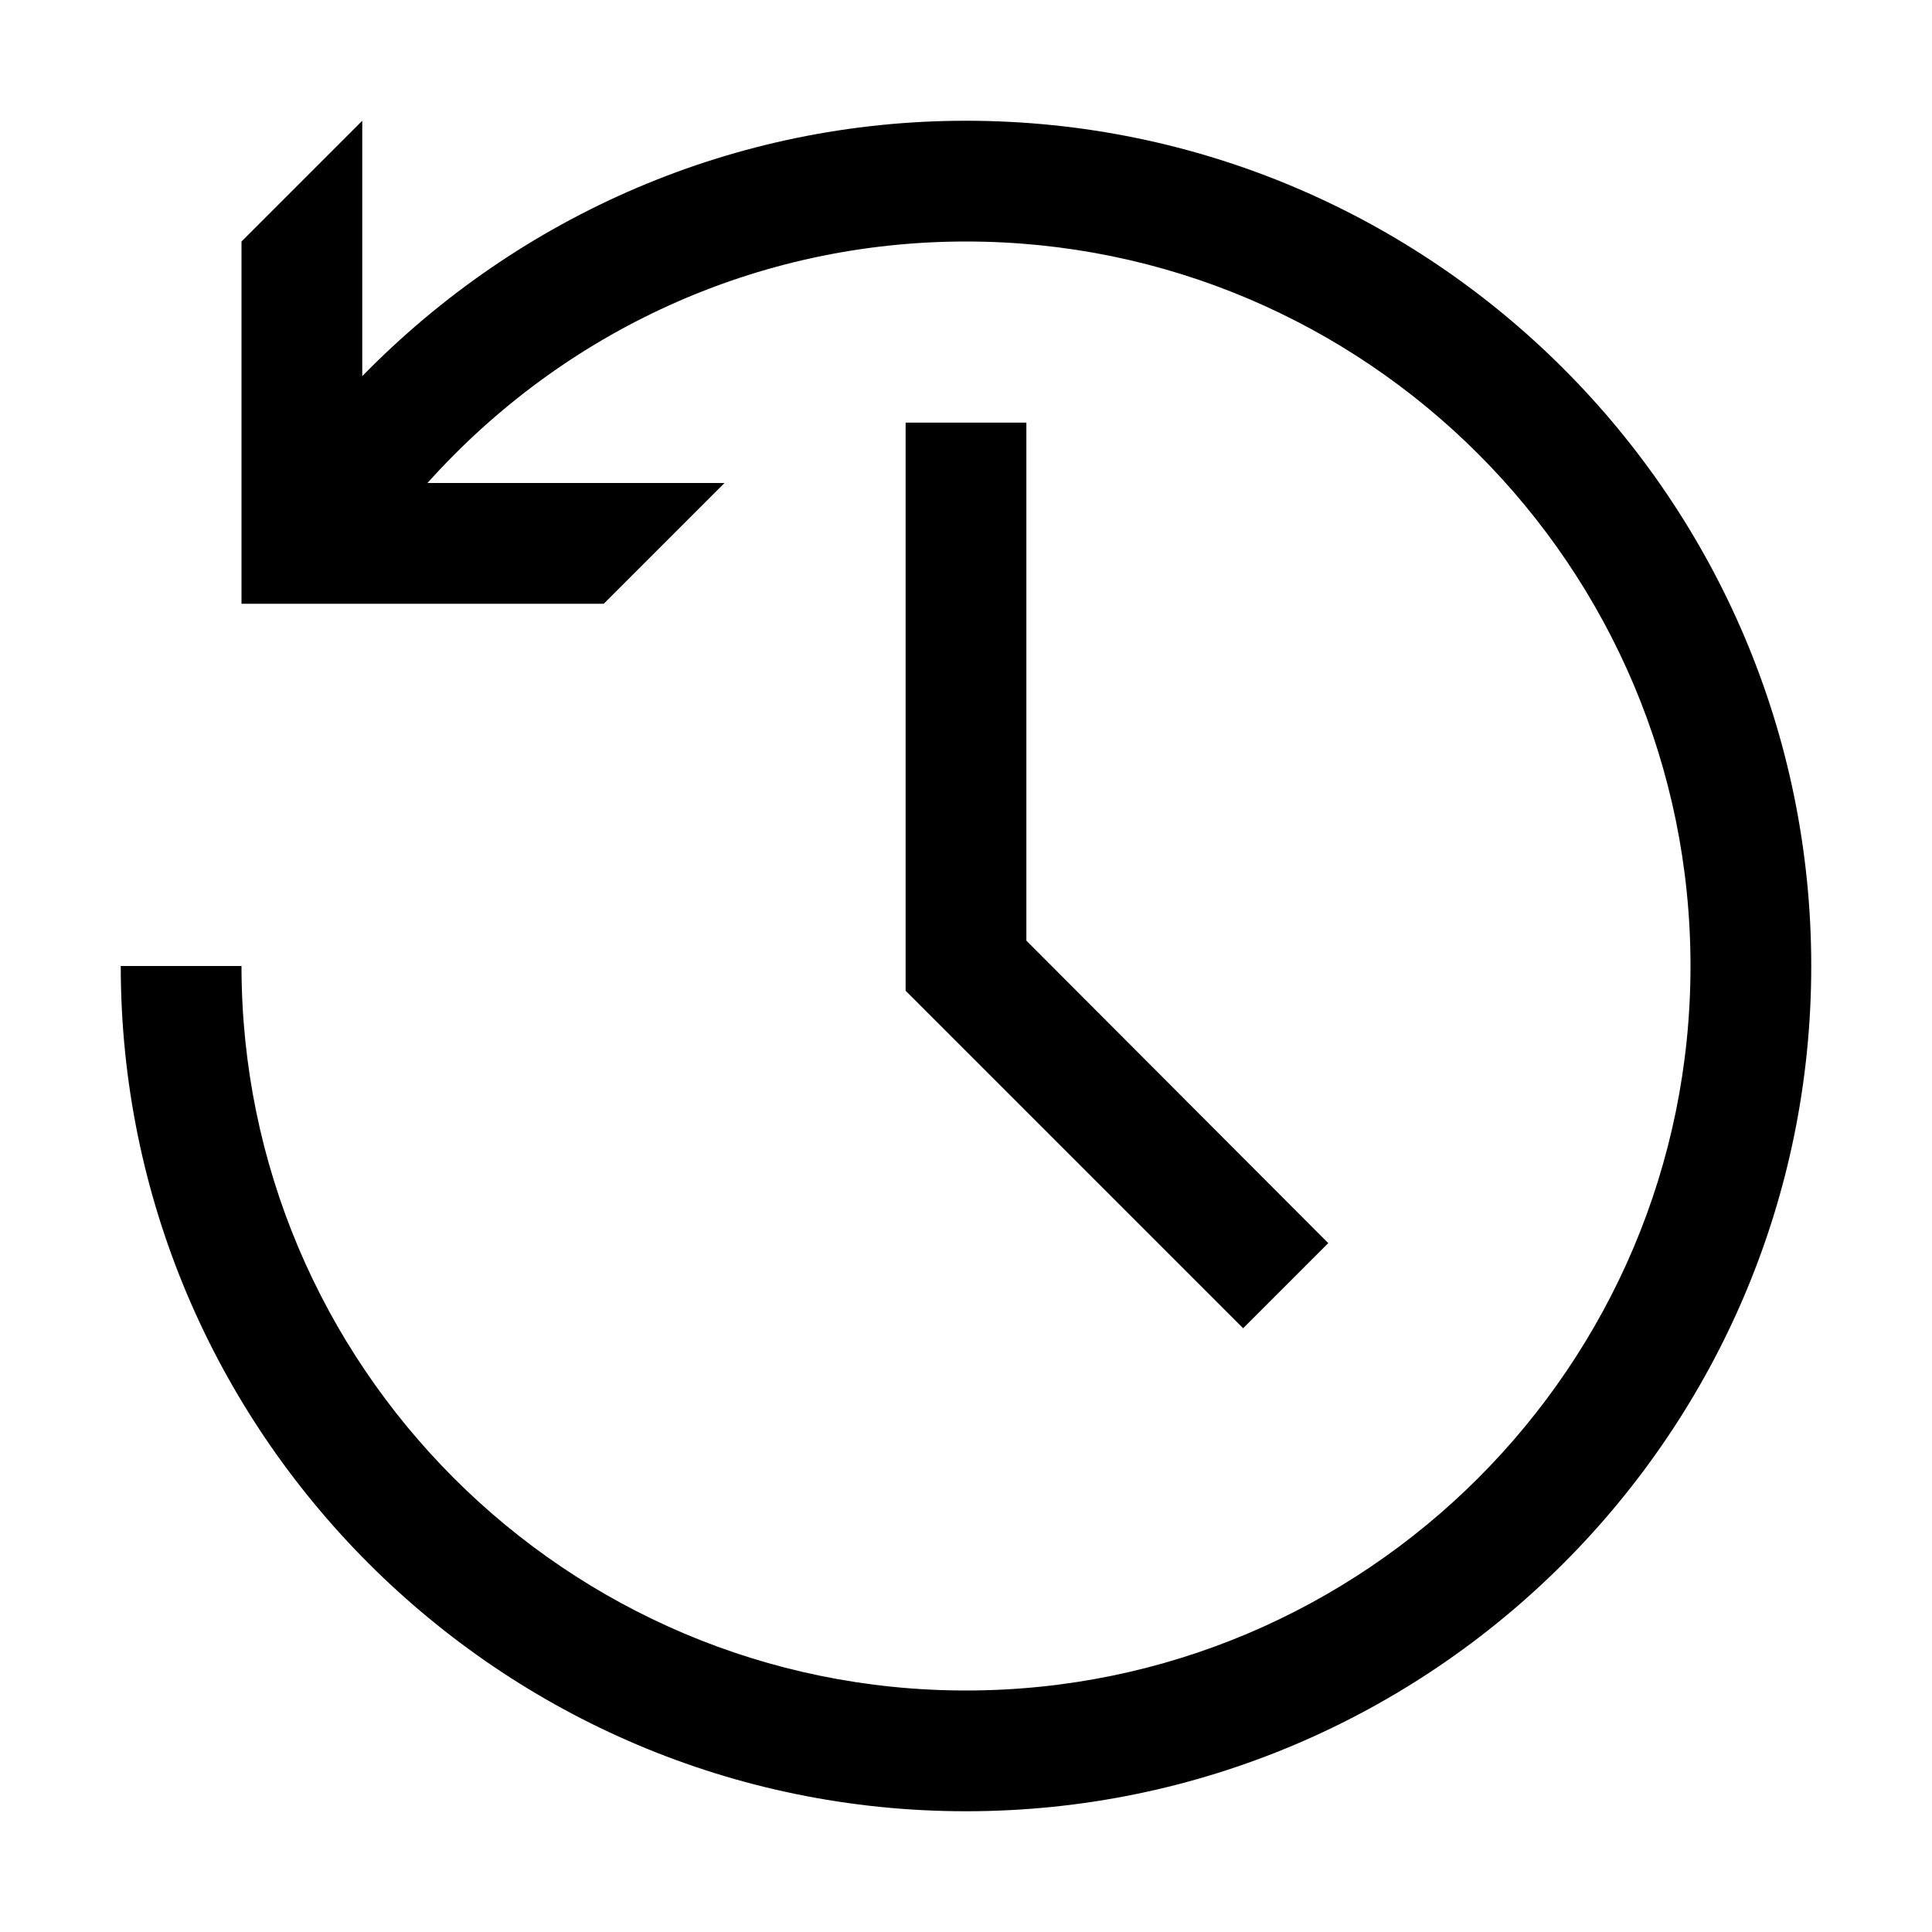
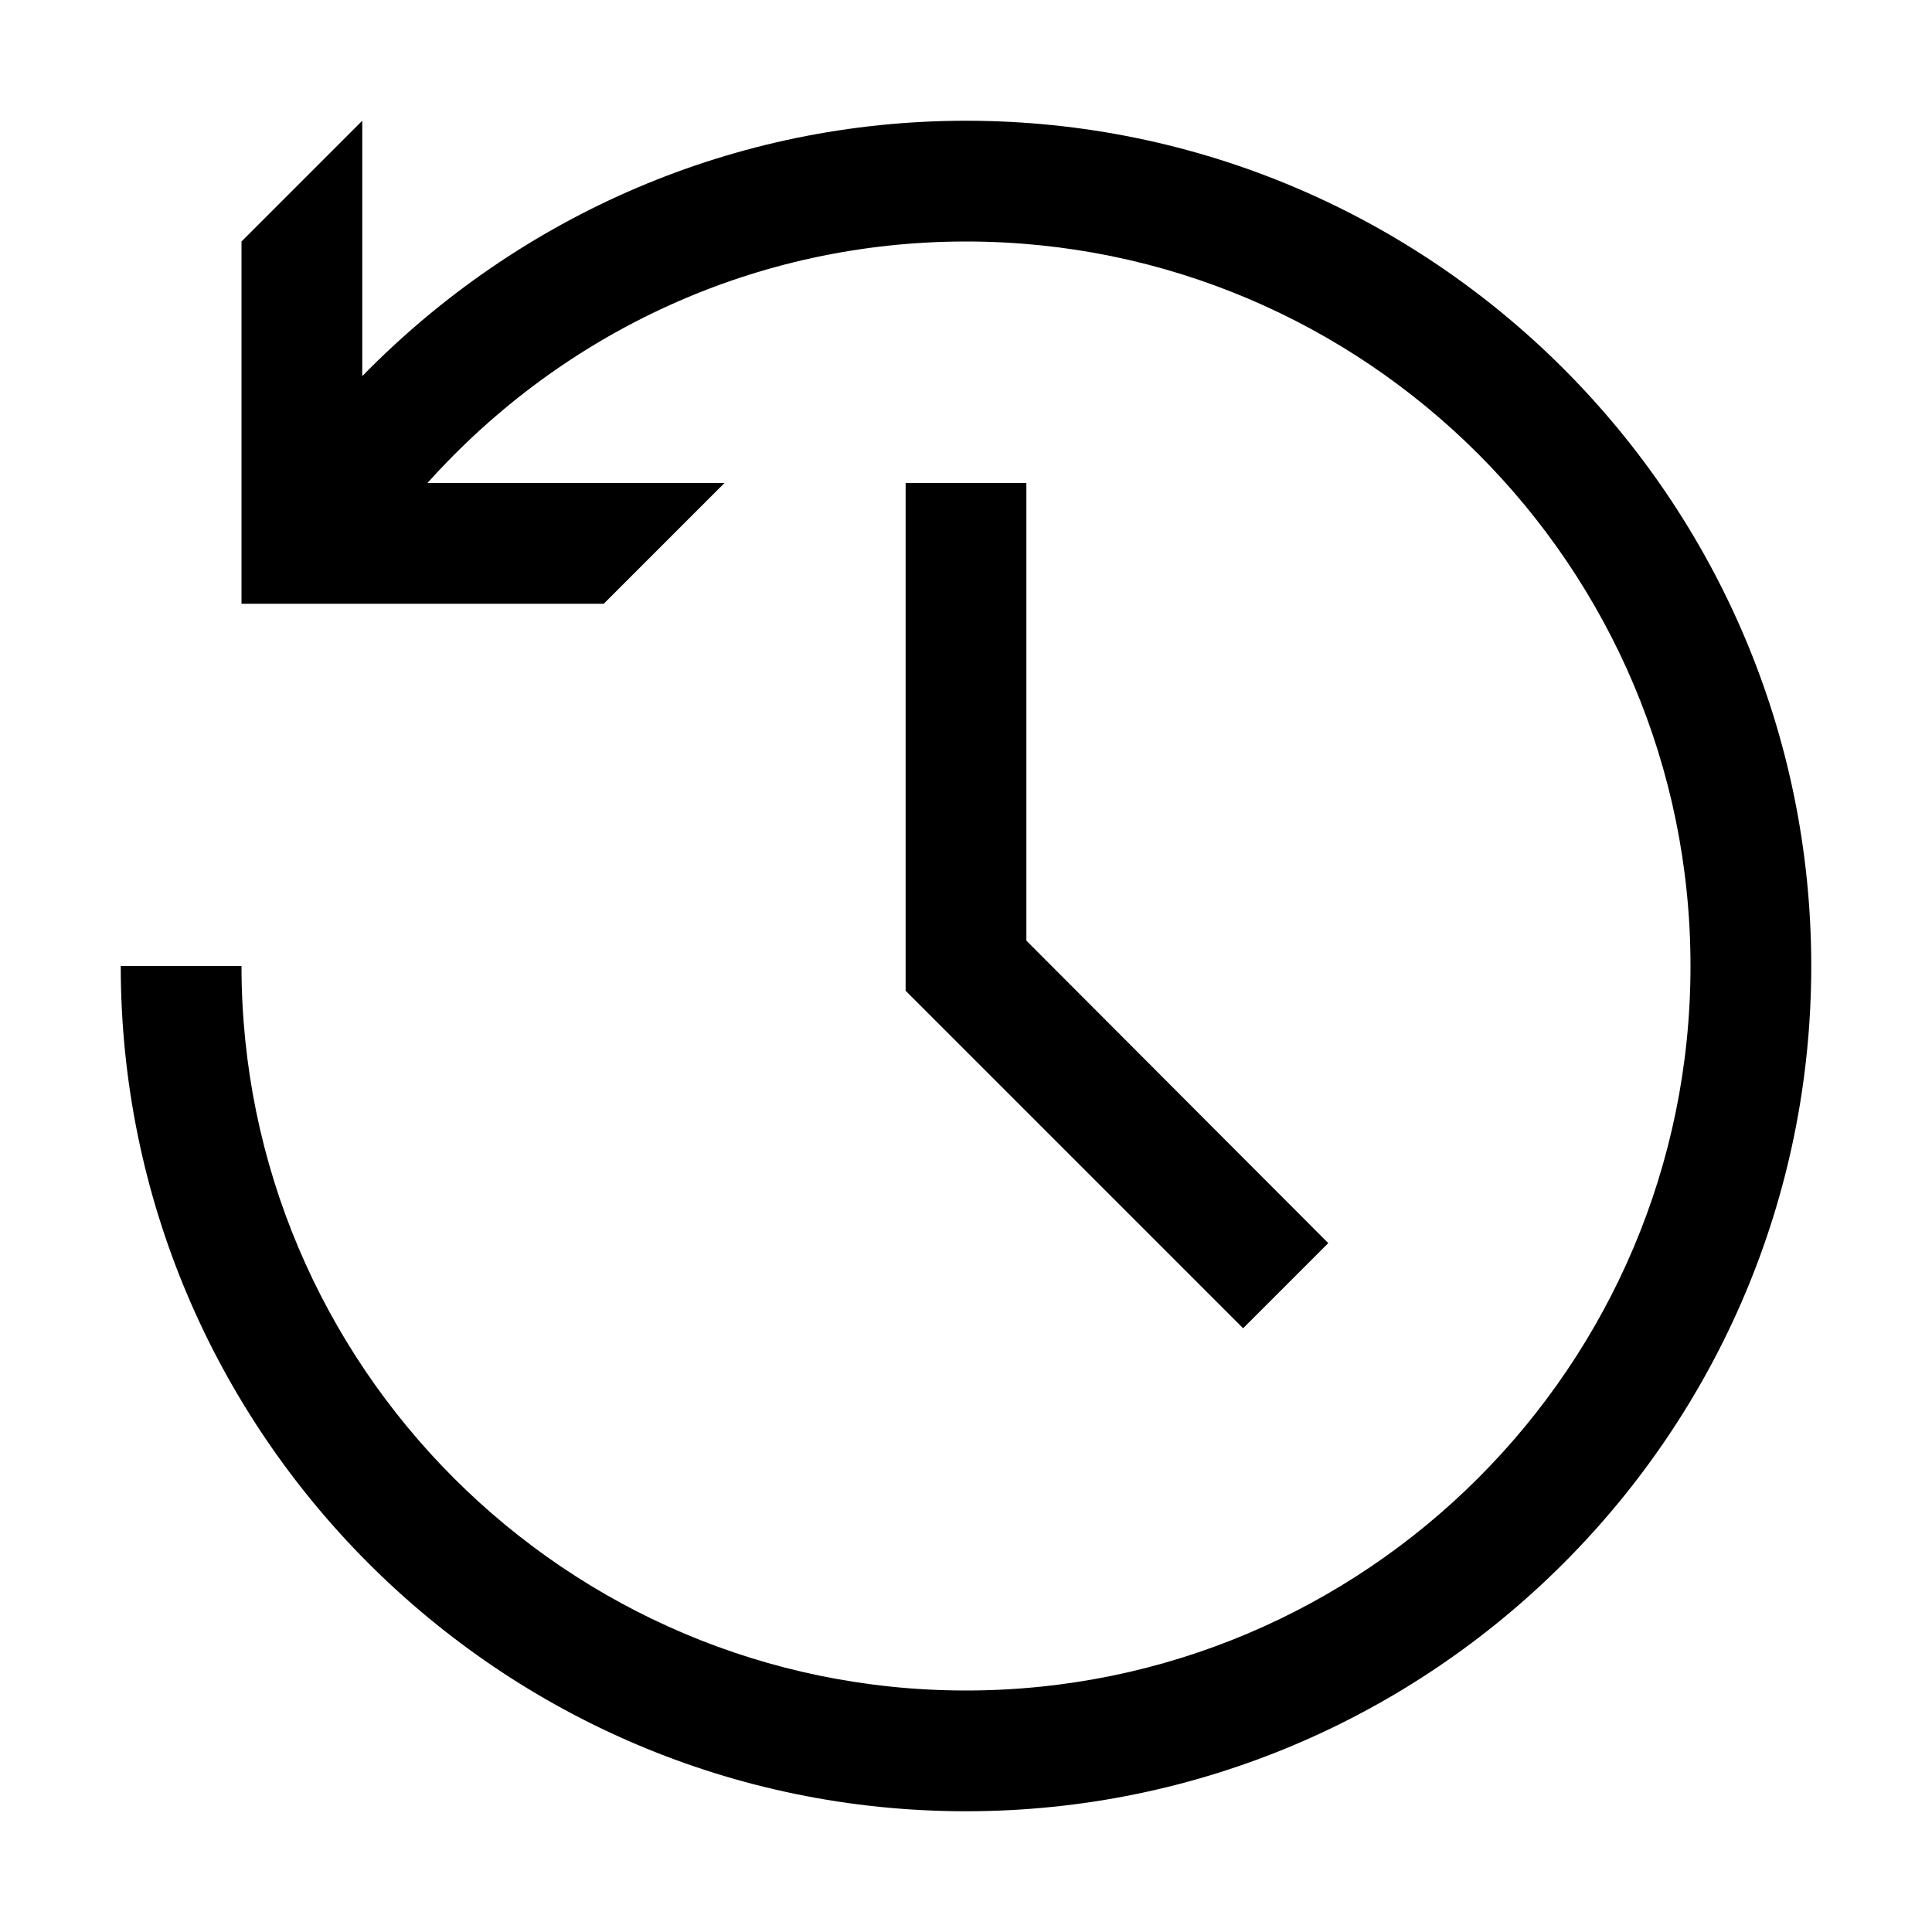
<svg xmlns="http://www.w3.org/2000/svg" width="32" height="32" viewBox="0 0 32 32" fill="none">
-   <path fill-rule="evenodd" clip-rule="evenodd" d="M6 6.23C8.61 3.56 12.17 2 16 2C23.72 2 30 8.28 30 16C30 23.72 23.72 30 16 30C8.28 30 2 23.72 2 16H4C4 22.62 9.38 28 16 28C22.62 28 28 22.62 28 16C28 9.38 22.62 4 16 4C12.54 4 9.34 5.48 7.08 8H12L10 10H4V4L6 2V6.23ZM15 16.41L20.59 22L22 20.59L17 15.58V7H15V16.41Z" fill="black" />
+   <path fill-rule="evenodd" clip-rule="evenodd" d="M6 6.23C8.61 3.56 12.17 2 16 2C23.72 2 30 8.28 30 16C30 23.72 23.72 30 16 30C8.28 30 2 23.72 2 16H4C4 22.62 9.38 28 16 28C22.62 28 28 22.62 28 16C28 9.38 22.62 4 16 4C12.54 4 9.34 5.48 7.08 8H12L10 10H4V4L6 2V6.23ZM15 16.41L20.59 22L22 20.59L17 15.58V8H15V16.41Z" fill="black" />
</svg>
